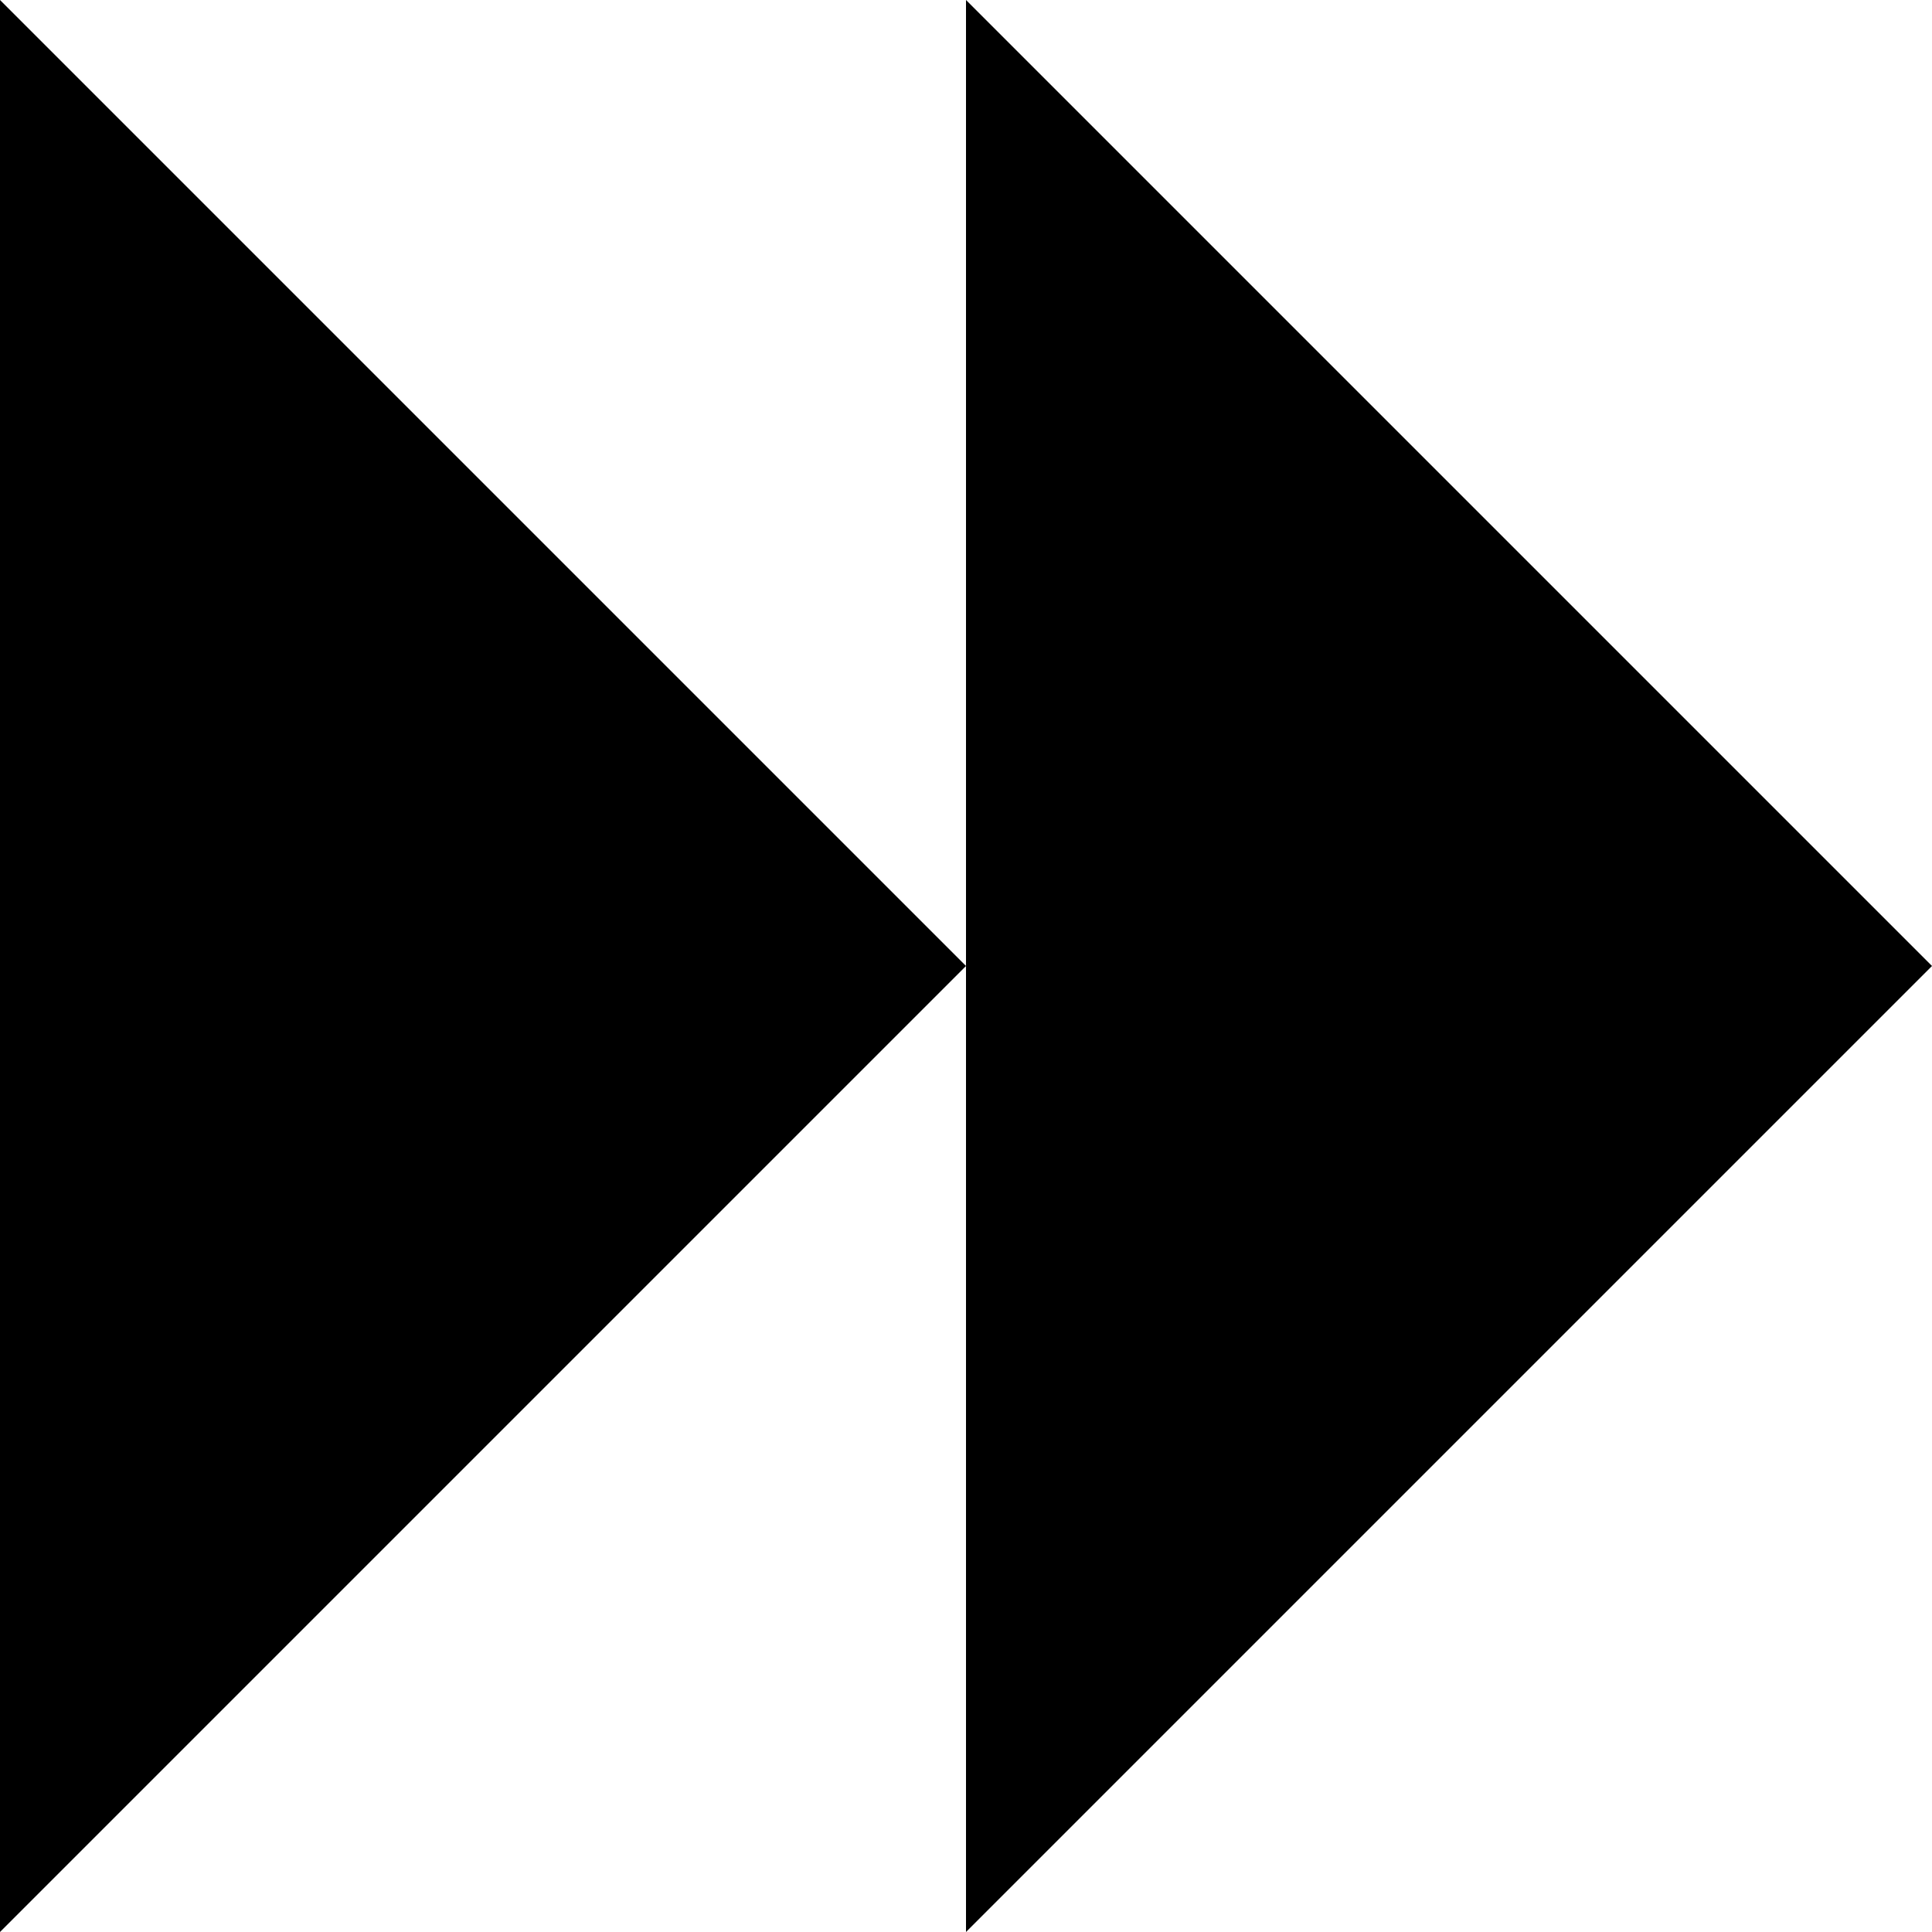
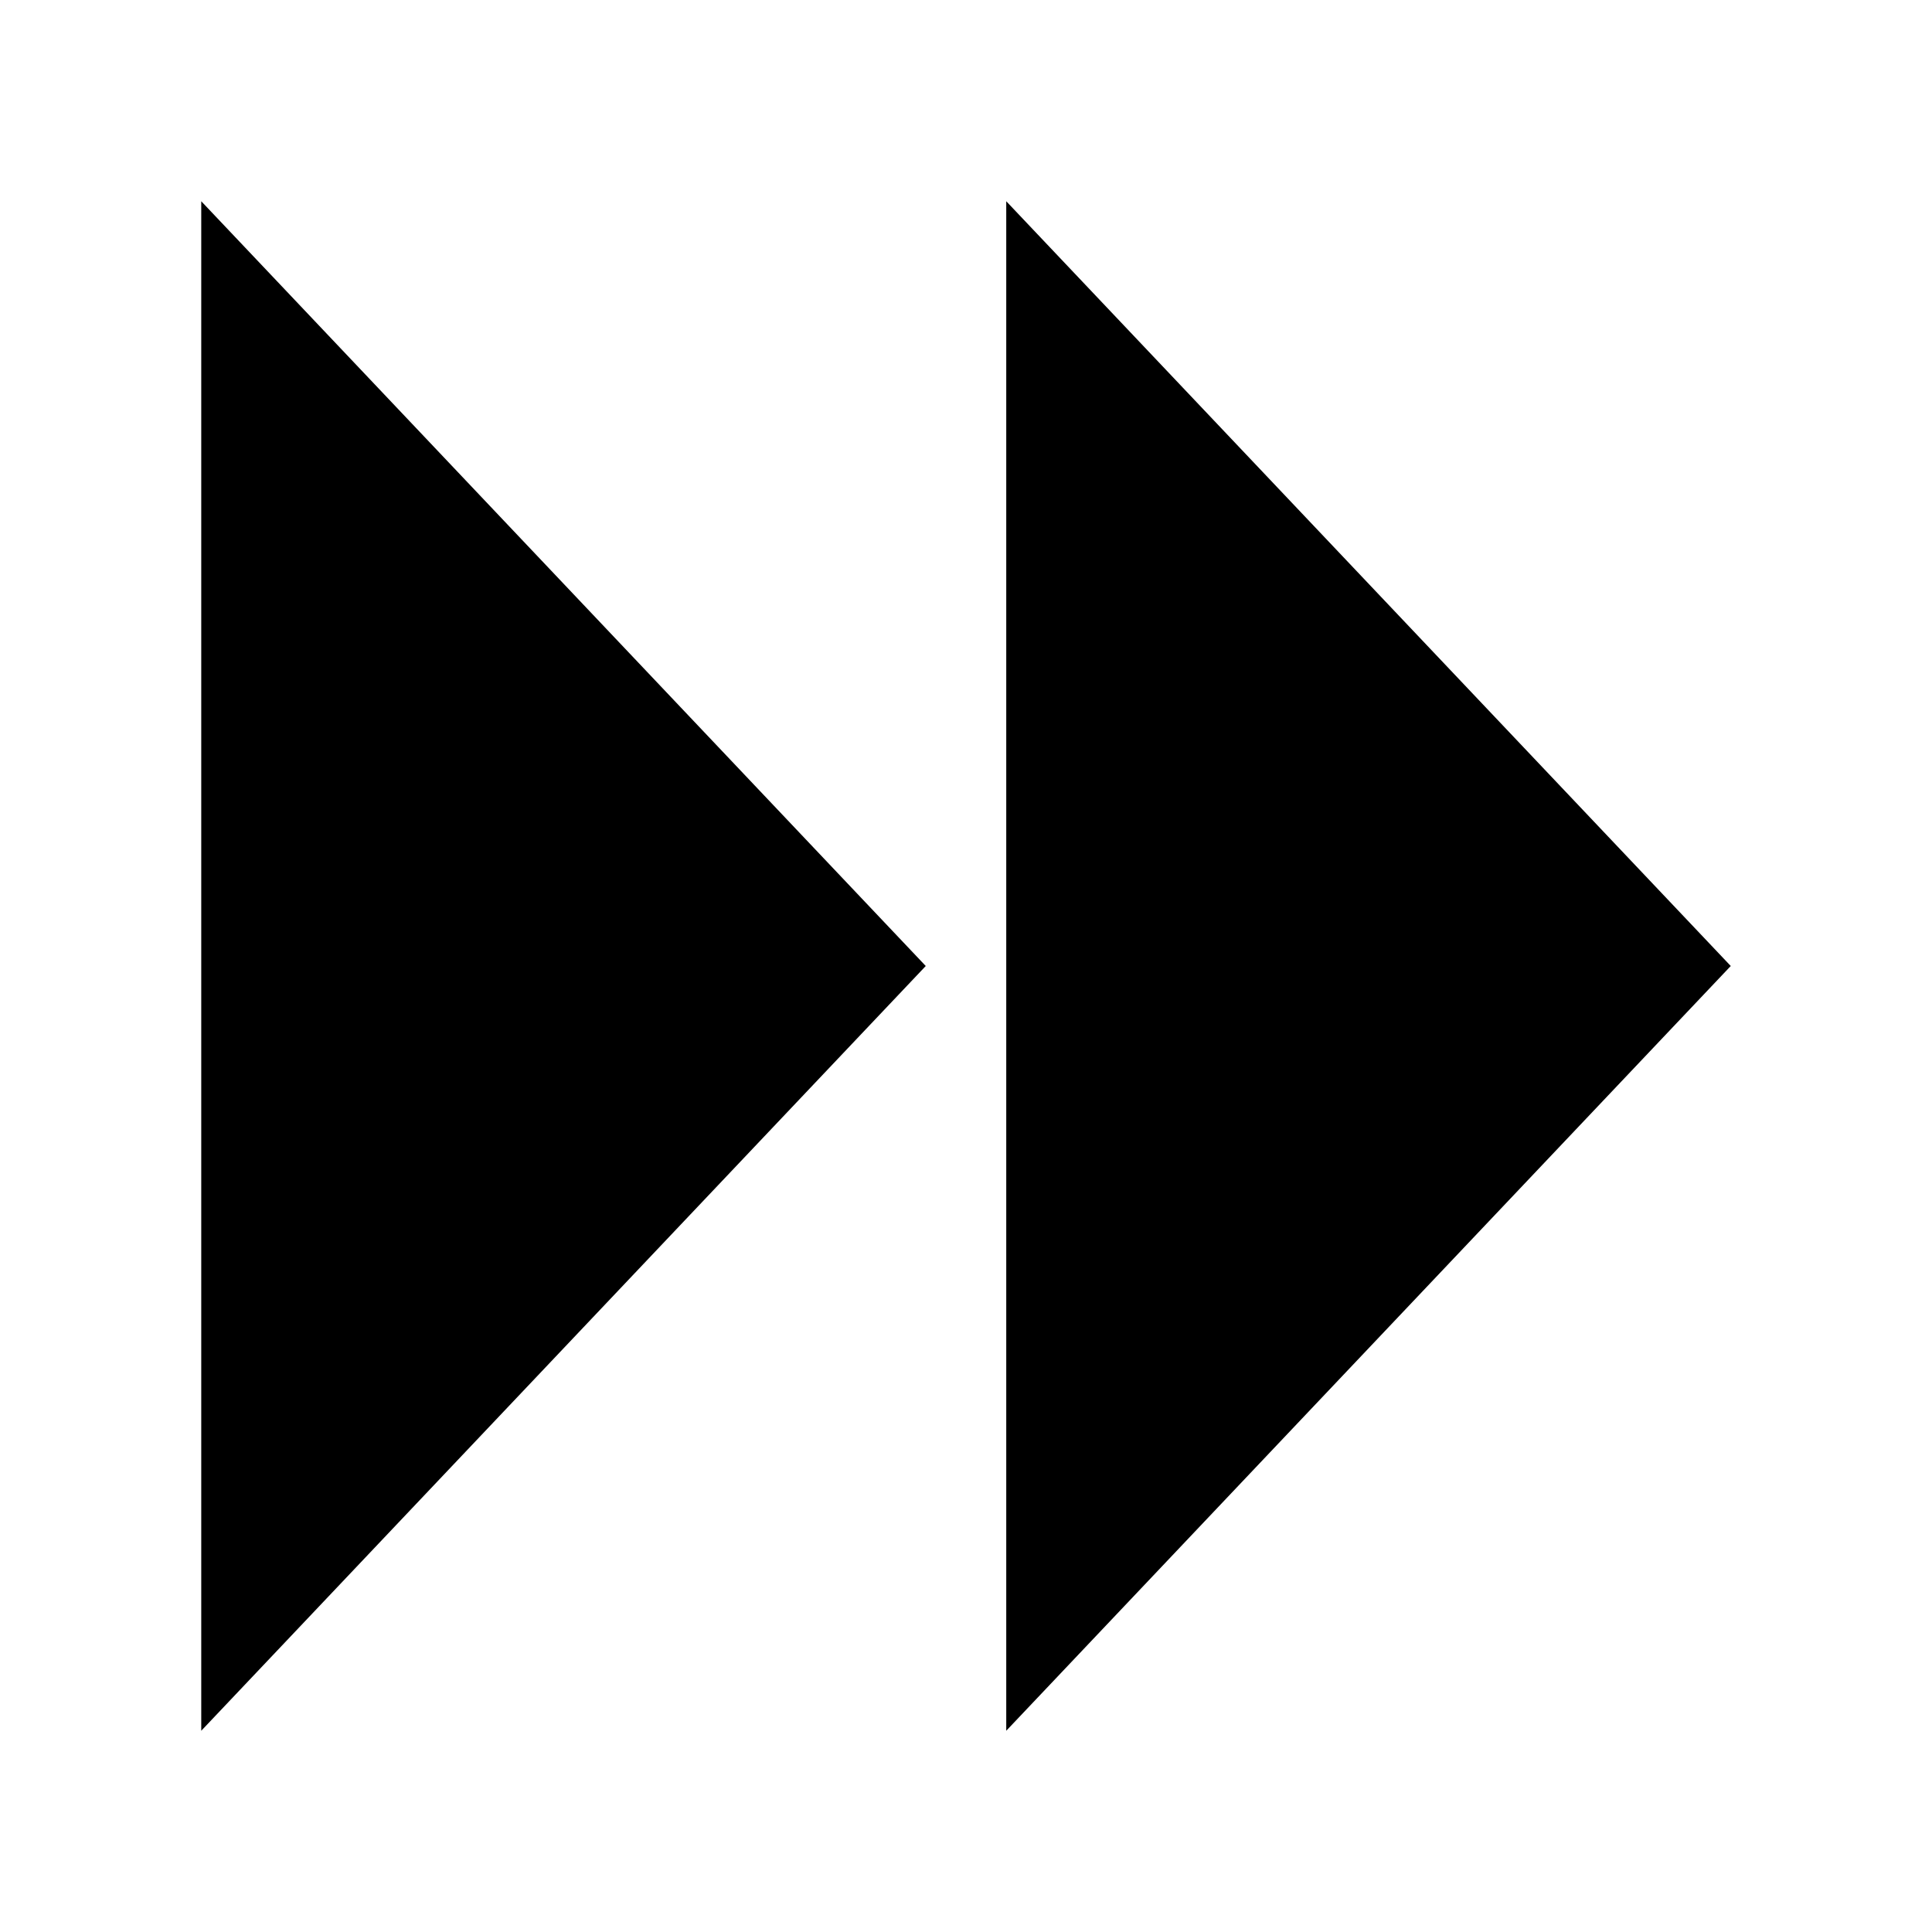
<svg xmlns="http://www.w3.org/2000/svg" width="48px" height="48px" viewBox="0 0 48 48" version="1.1">
  <defs />
  <g id="fill" stroke="none" stroke-width="1" fill="none" fill-rule="evenodd">
    <g id="fastforward-fill" fill="#000000">
-       <polygon id="Path-24" points="0 0 0 48 24 24" />
-       <polygon id="Path-24" points="24 0 24 48 48 24" />
+       <polygon id="Path-24" points="5 5 5 43 23 24" />
+       <polygon id="Path-24" points="25 5 25 43 43 24" />
    </g>
  </g>
</svg>
